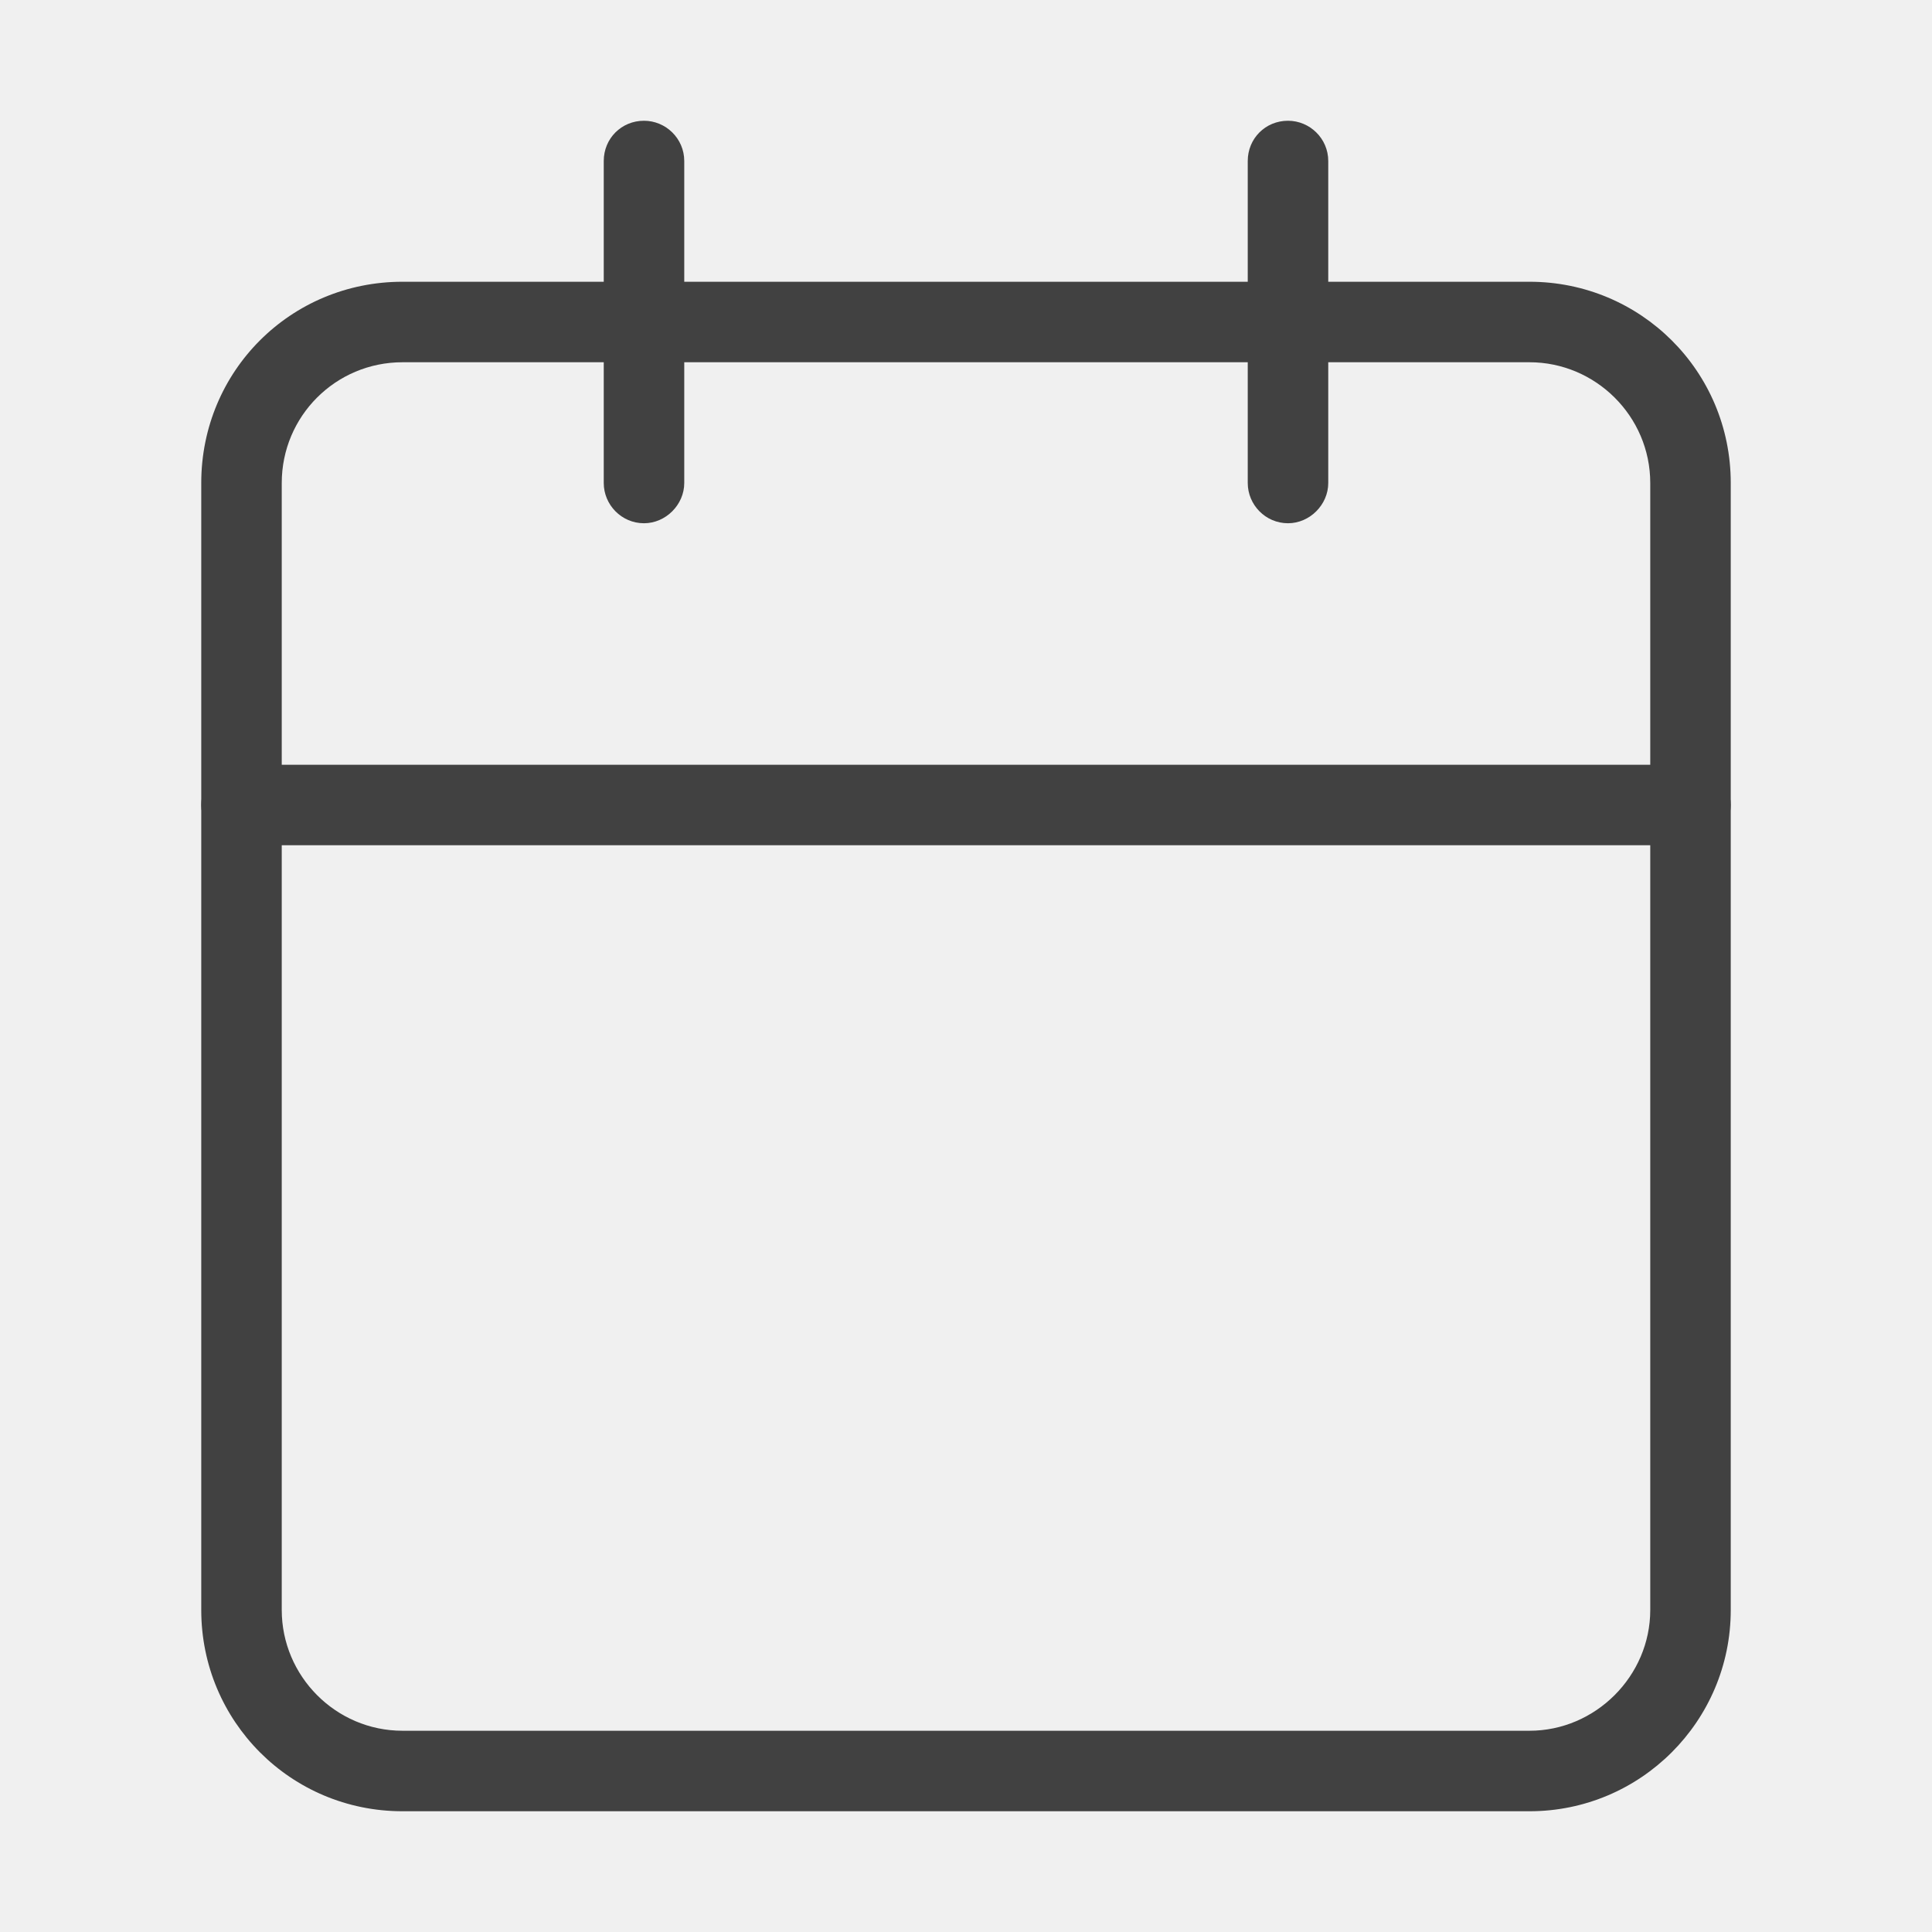
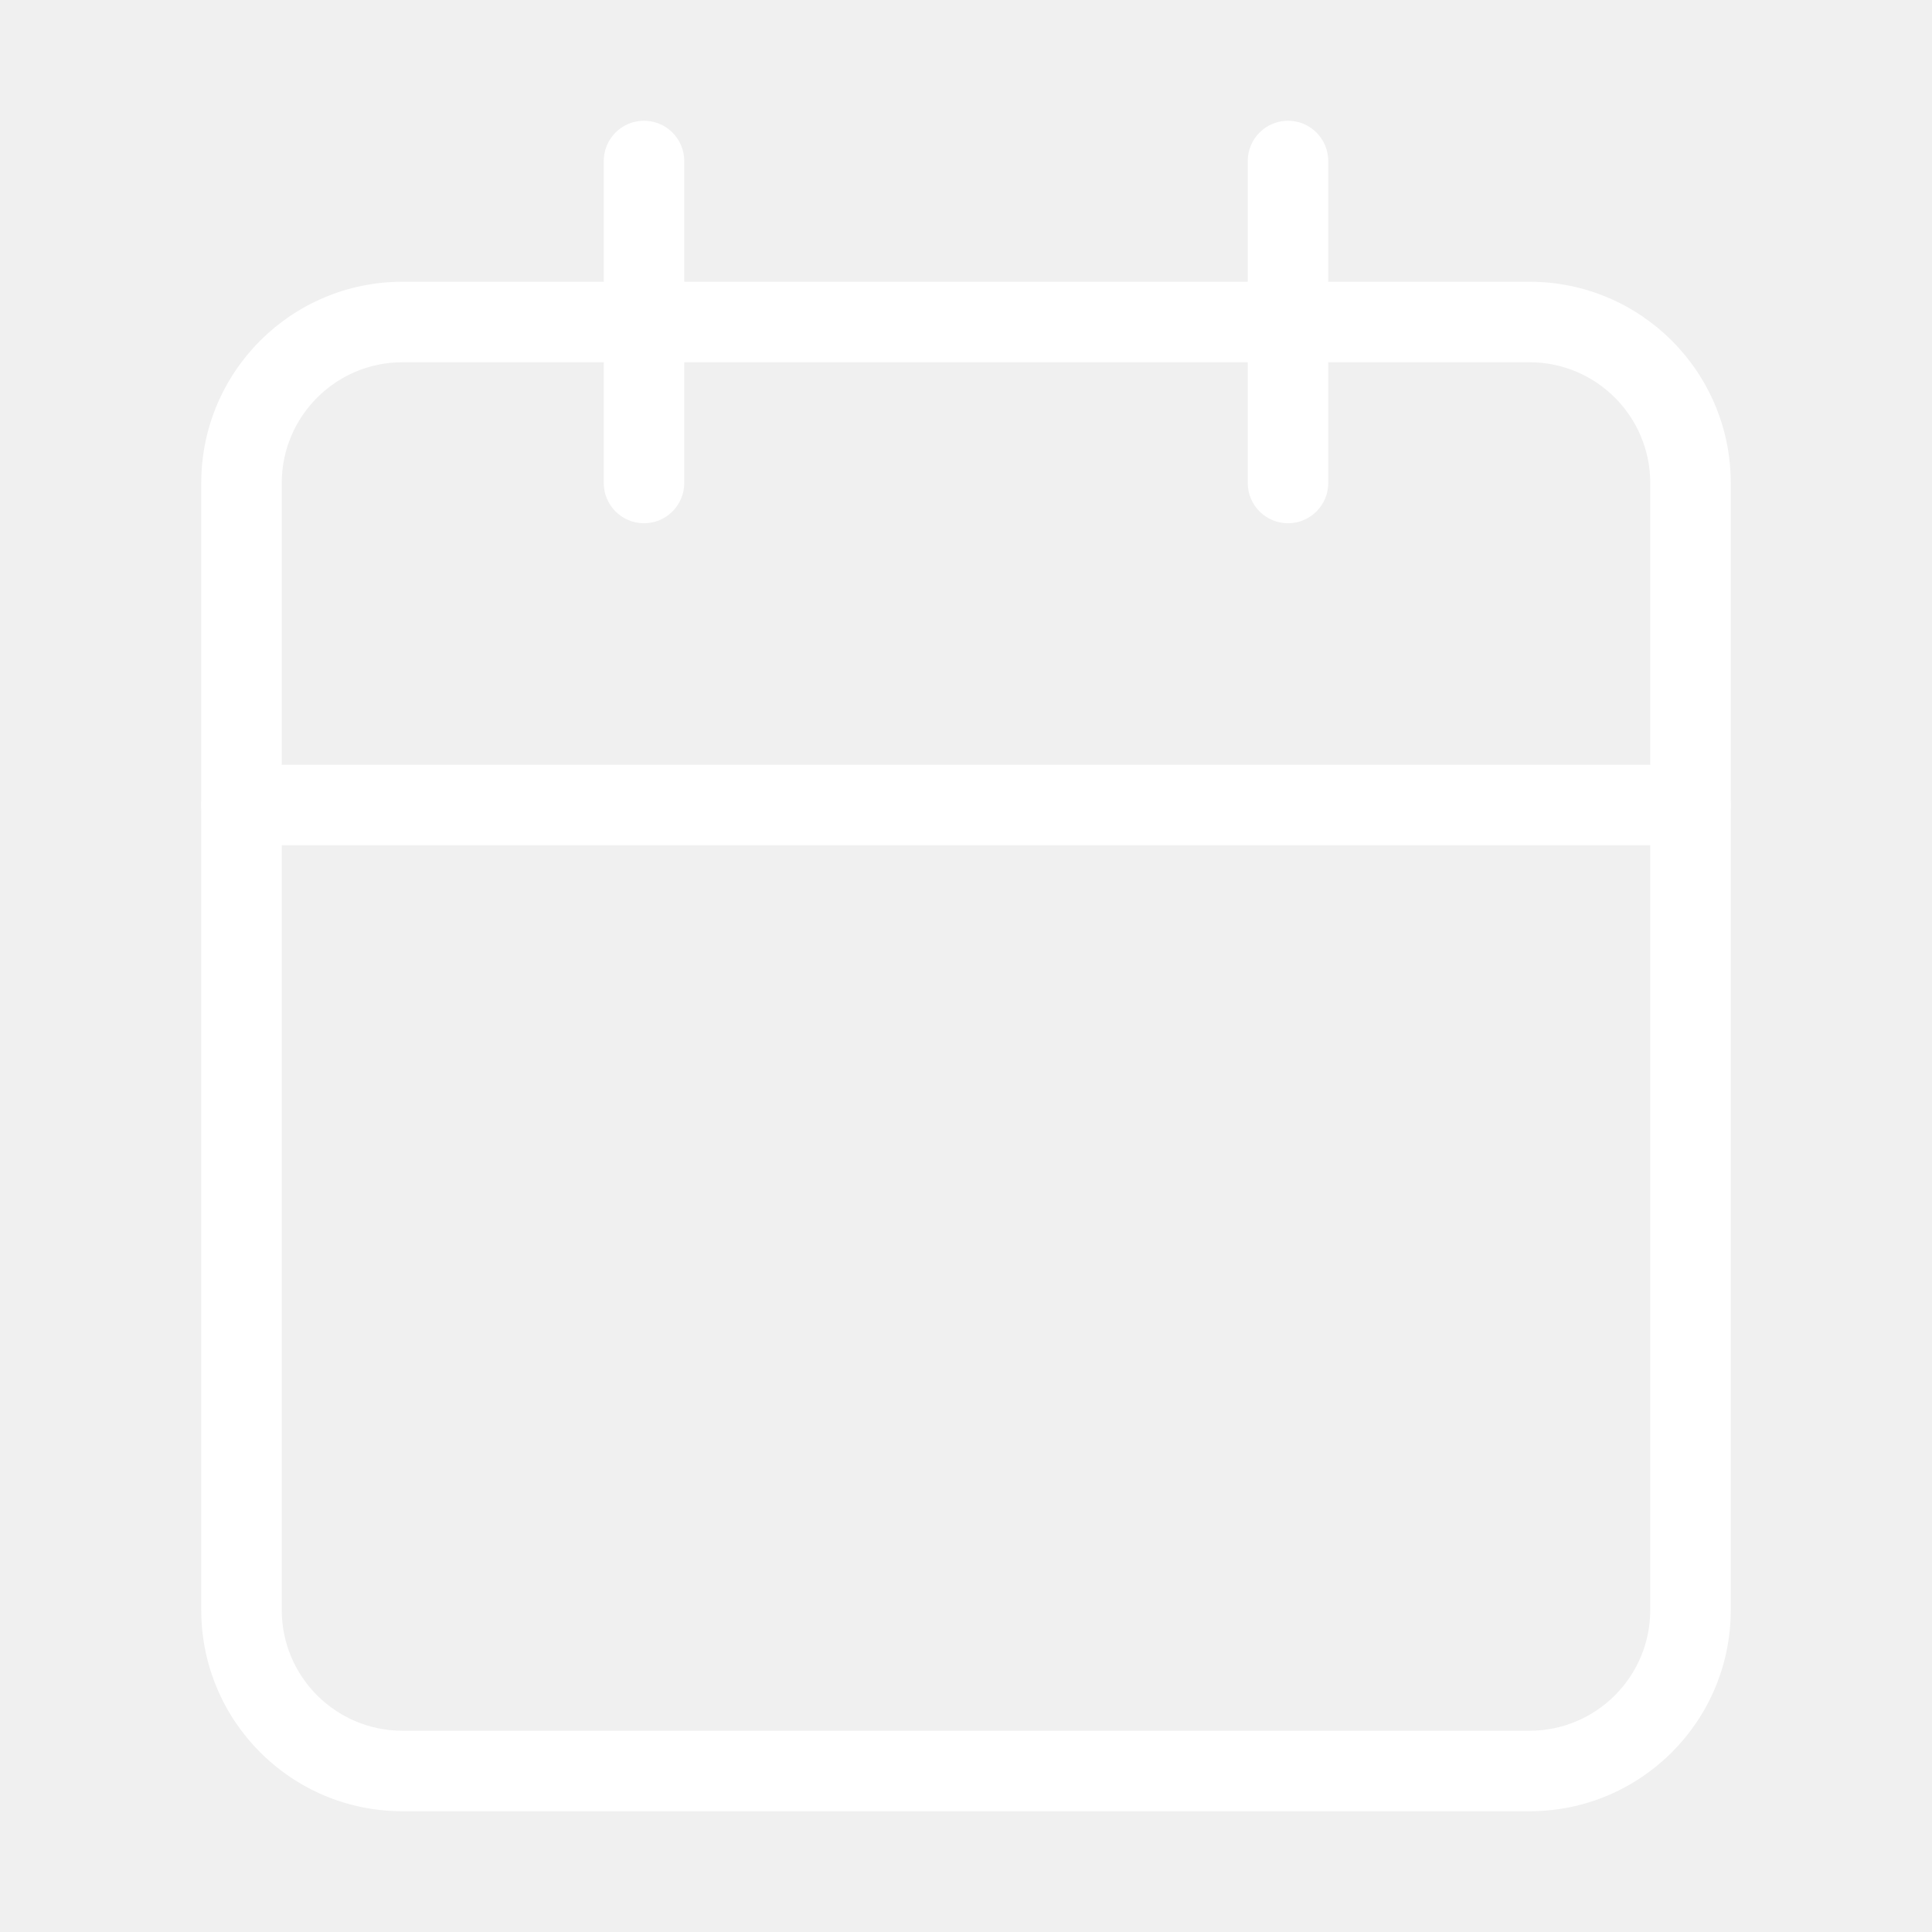
- <svg xmlns="http://www.w3.org/2000/svg" width="24" height="24" viewBox="0 0 24 24" fill="none">
-   <defs />
-   <rect id="feather-icon / calendar" rx="0" width="23" height="23" transform="translate(0.5 0.5)" fill="#FFFFFF" fill-opacity="0" />
-   <path id="Rectangle-path (Stroke)" d="M2.5 6C2.5 4.61 3.61 3.5 5 3.5L19 3.5C20.38 3.5 21.5 4.61 21.5 6L21.5 20C21.5 21.38 20.38 22.5 19 22.5L5 22.5C3.61 22.5 2.5 21.38 2.5 20L2.5 6ZM5 4.5C4.17 4.5 3.5 5.17 3.5 6L3.5 20C3.5 20.82 4.17 21.5 5 21.5L19 21.5C19.82 21.5 20.5 20.82 20.5 20L20.5 6C20.5 5.17 19.82 4.5 19 4.5L5 4.5Z" fill="#414141" fill-opacity="1" fill-rule="evenodd" />
-   <path id="Shape (Stroke)" d="M16 1.5C16.27 1.5 16.5 1.72 16.5 2L16.5 6C16.5 6.27 16.27 6.5 16 6.5C15.72 6.5 15.5 6.27 15.5 6L15.5 2C15.5 1.72 15.72 1.5 16 1.5Z" fill="#414141" fill-opacity="1" fill-rule="evenodd" />
-   <path id="Shape (Stroke)" d="M8 1.5C8.27 1.5 8.5 1.72 8.5 2L8.5 6C8.5 6.27 8.27 6.5 8 6.5C7.72 6.5 7.5 6.27 7.5 6L7.5 2C7.5 1.72 7.72 1.5 8 1.5Z" fill="#414141" fill-opacity="1" fill-rule="evenodd" />
-   <path id="Shape (Stroke)" d="M2.5 10C2.5 9.72 2.72 9.5 3 9.5L21 9.5C21.27 9.5 21.5 9.72 21.5 10C21.5 10.27 21.27 10.5 21 10.5L3 10.5C2.72 10.5 2.5 10.27 2.5 10Z" fill="#414141" fill-opacity="1" fill-rule="evenodd" />
+ <svg xmlns="http://www.w3.org/2000/svg" viewBox="0 0 24 24" width="24" height="24" fill="none" customFrame="#000000">
+   <rect id="feather-icon / calendar" width="24" height="24" x="0" y="0" fill="rgb(255,255,255)" fill-opacity="0" />
+   <path id="Rectangle-path (Stroke)" d="M2.5 6C2.5 4.619 3.619 3.5 5 3.5L19 3.5C20.381 3.5 21.5 4.619 21.5 6L21.5 20C21.5 21.381 20.381 22.5 19 22.5L5 22.5C3.619 22.5 2.5 21.381 2.5 20L2.5 6ZM5 4.5C4.172 4.5 3.5 5.172 3.5 6L3.5 20C3.5 20.828 4.172 21.5 5 21.5L19 21.5C19.828 21.5 20.5 20.828 20.5 20L20.5 6C20.5 5.172 19.828 4.5 19 4.5L5 4.5Z" fill="rgb(255,255,255)" fill-rule="evenodd" />
+   <path id="Shape (Stroke)" d="M16 1.5C16.276 1.5 16.5 1.724 16.5 2L16.5 6C16.5 6.276 16.276 6.5 16 6.5C15.724 6.5 15.5 6.276 15.5 6L15.5 2C15.5 1.724 15.724 1.5 16 1.5Z" fill="rgb(255,255,255)" fill-rule="evenodd" />
+   <path id="Shape (Stroke)" d="M8 1.5C8.276 1.5 8.5 1.724 8.5 2L8.5 6C8.5 6.276 8.276 6.5 8 6.5C7.724 6.5 7.5 6.276 7.5 6L7.5 2C7.5 1.724 7.724 1.5 8 1.5Z" fill="rgb(255,255,255)" fill-rule="evenodd" />
+   <path id="Shape (Stroke)" d="M2.5 10C2.5 9.724 2.724 9.5 3 9.5L21 9.5C21.276 9.5 21.5 9.724 21.5 10C21.5 10.276 21.276 10.5 21 10.5L3 10.5C2.724 10.5 2.5 10.276 2.5 10Z" fill="rgb(255,255,255)" fill-rule="evenodd" />
</svg>
